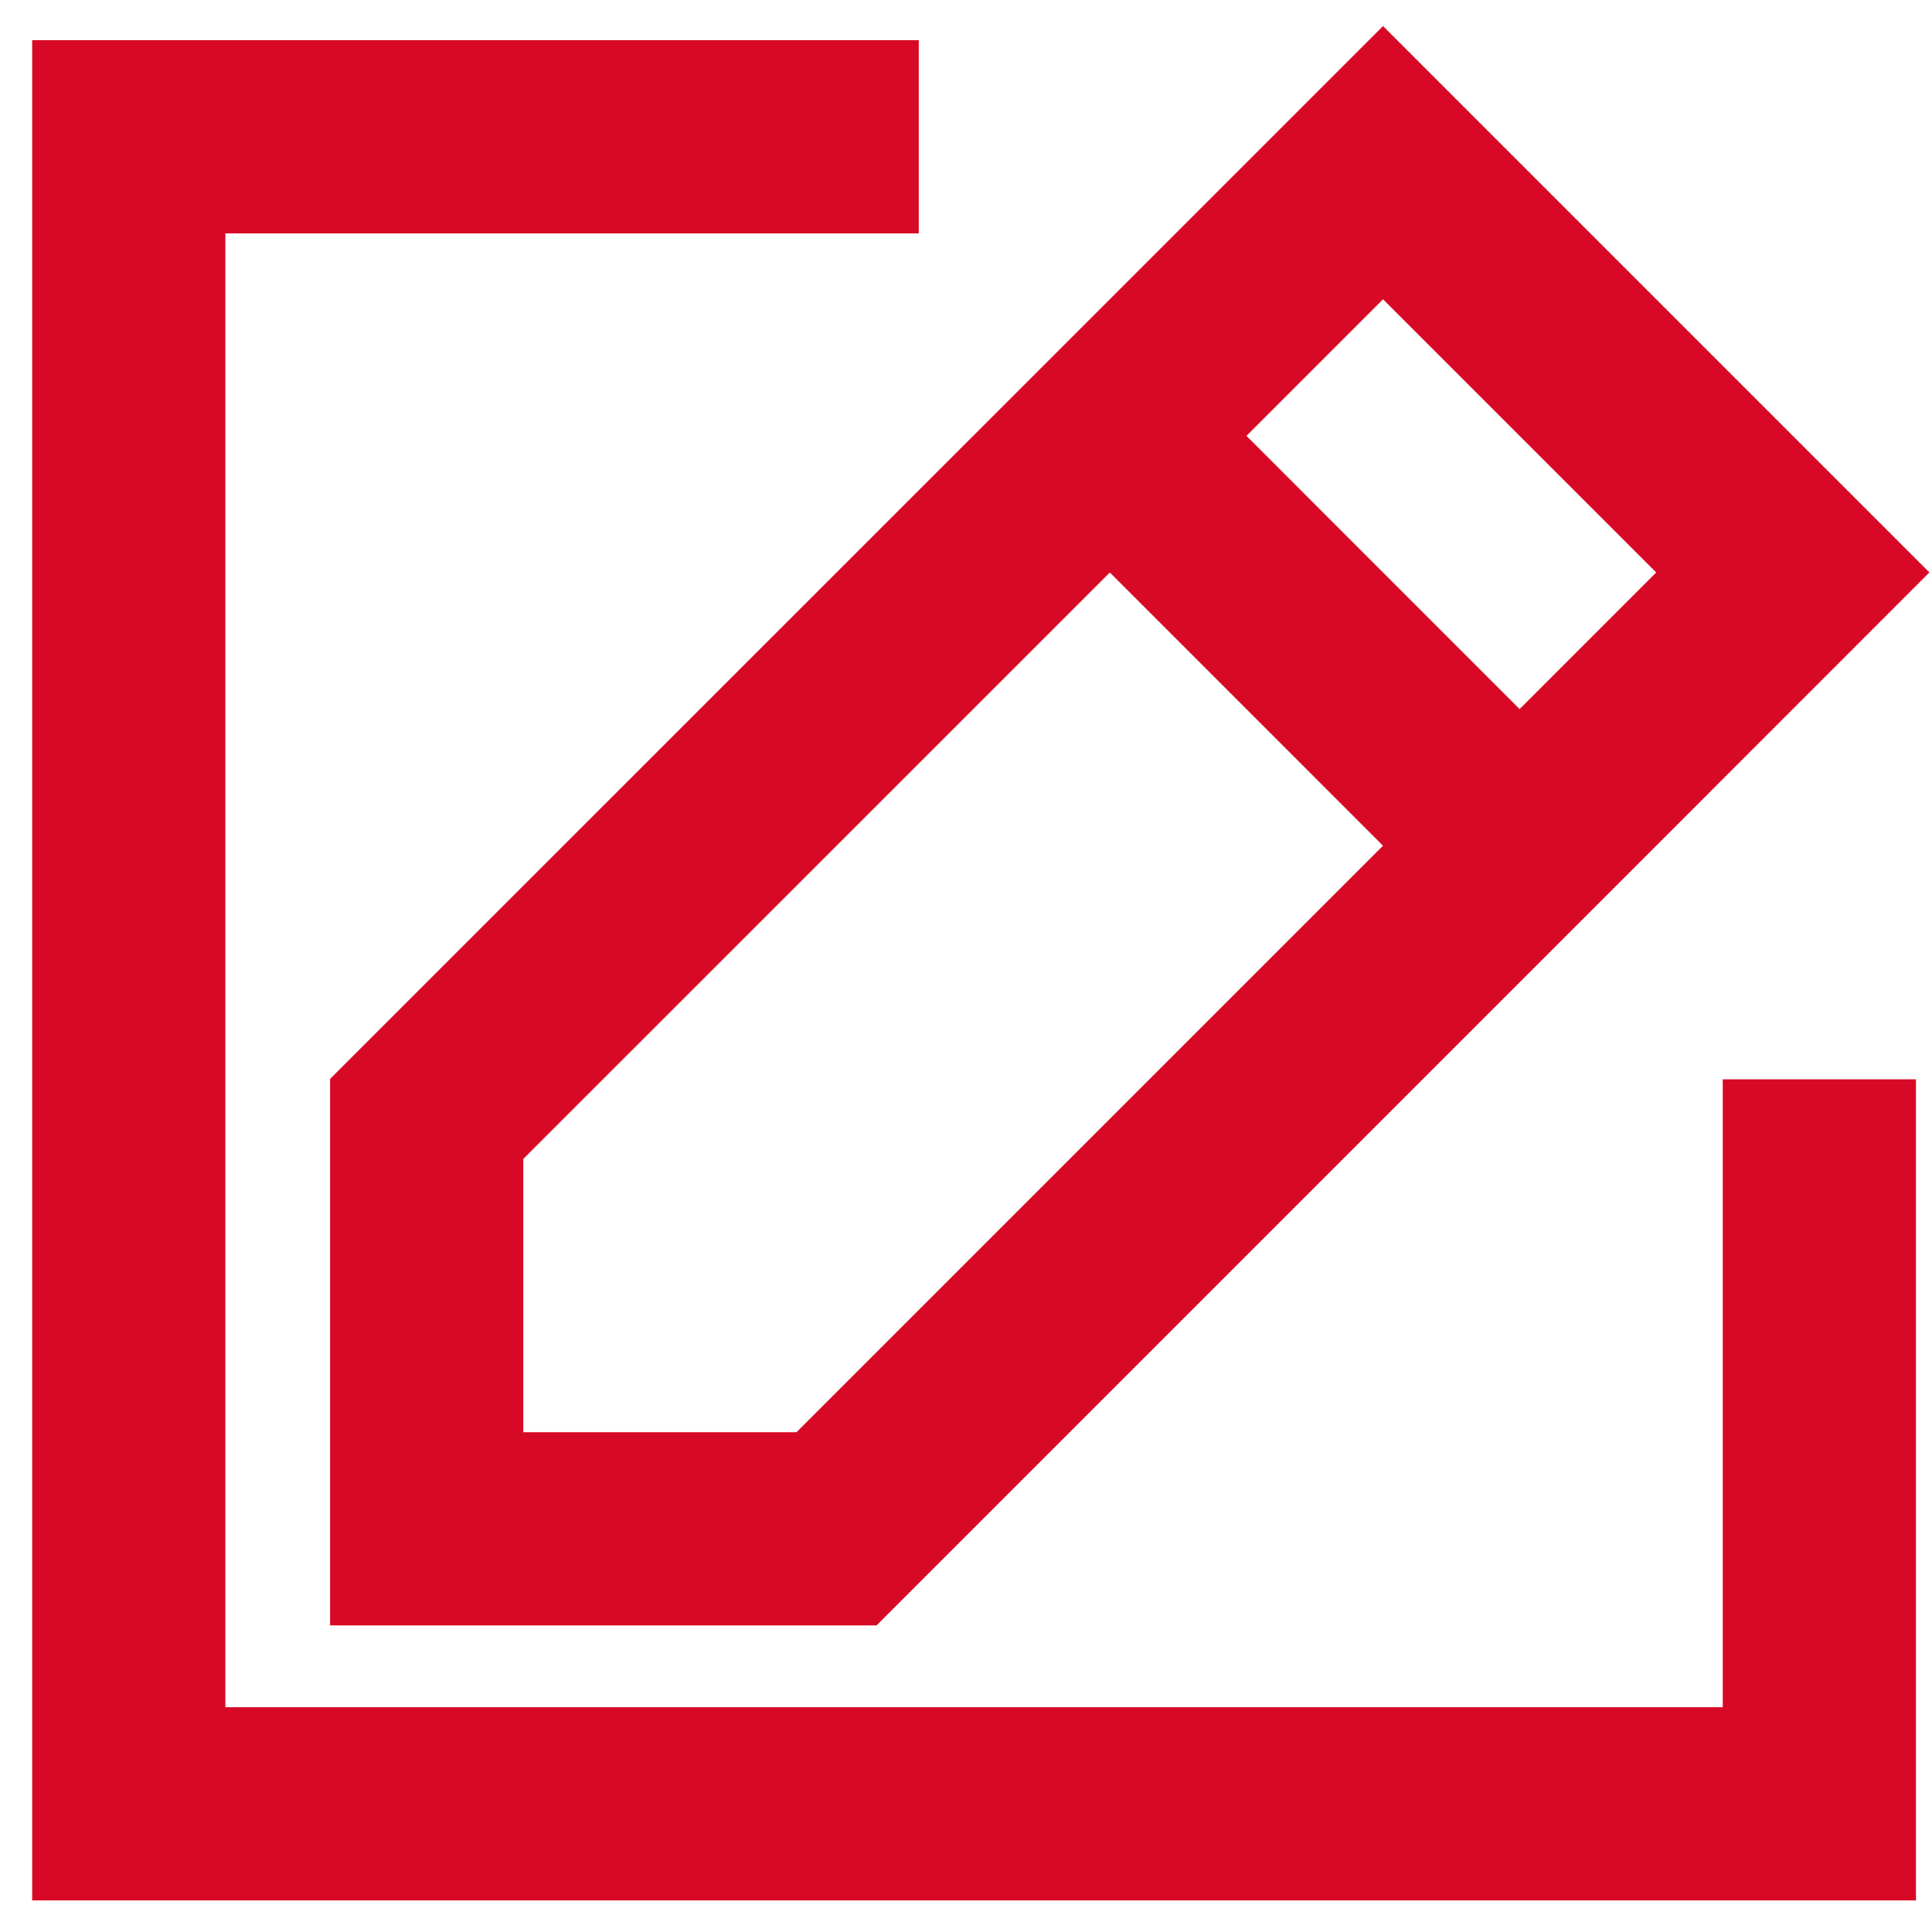
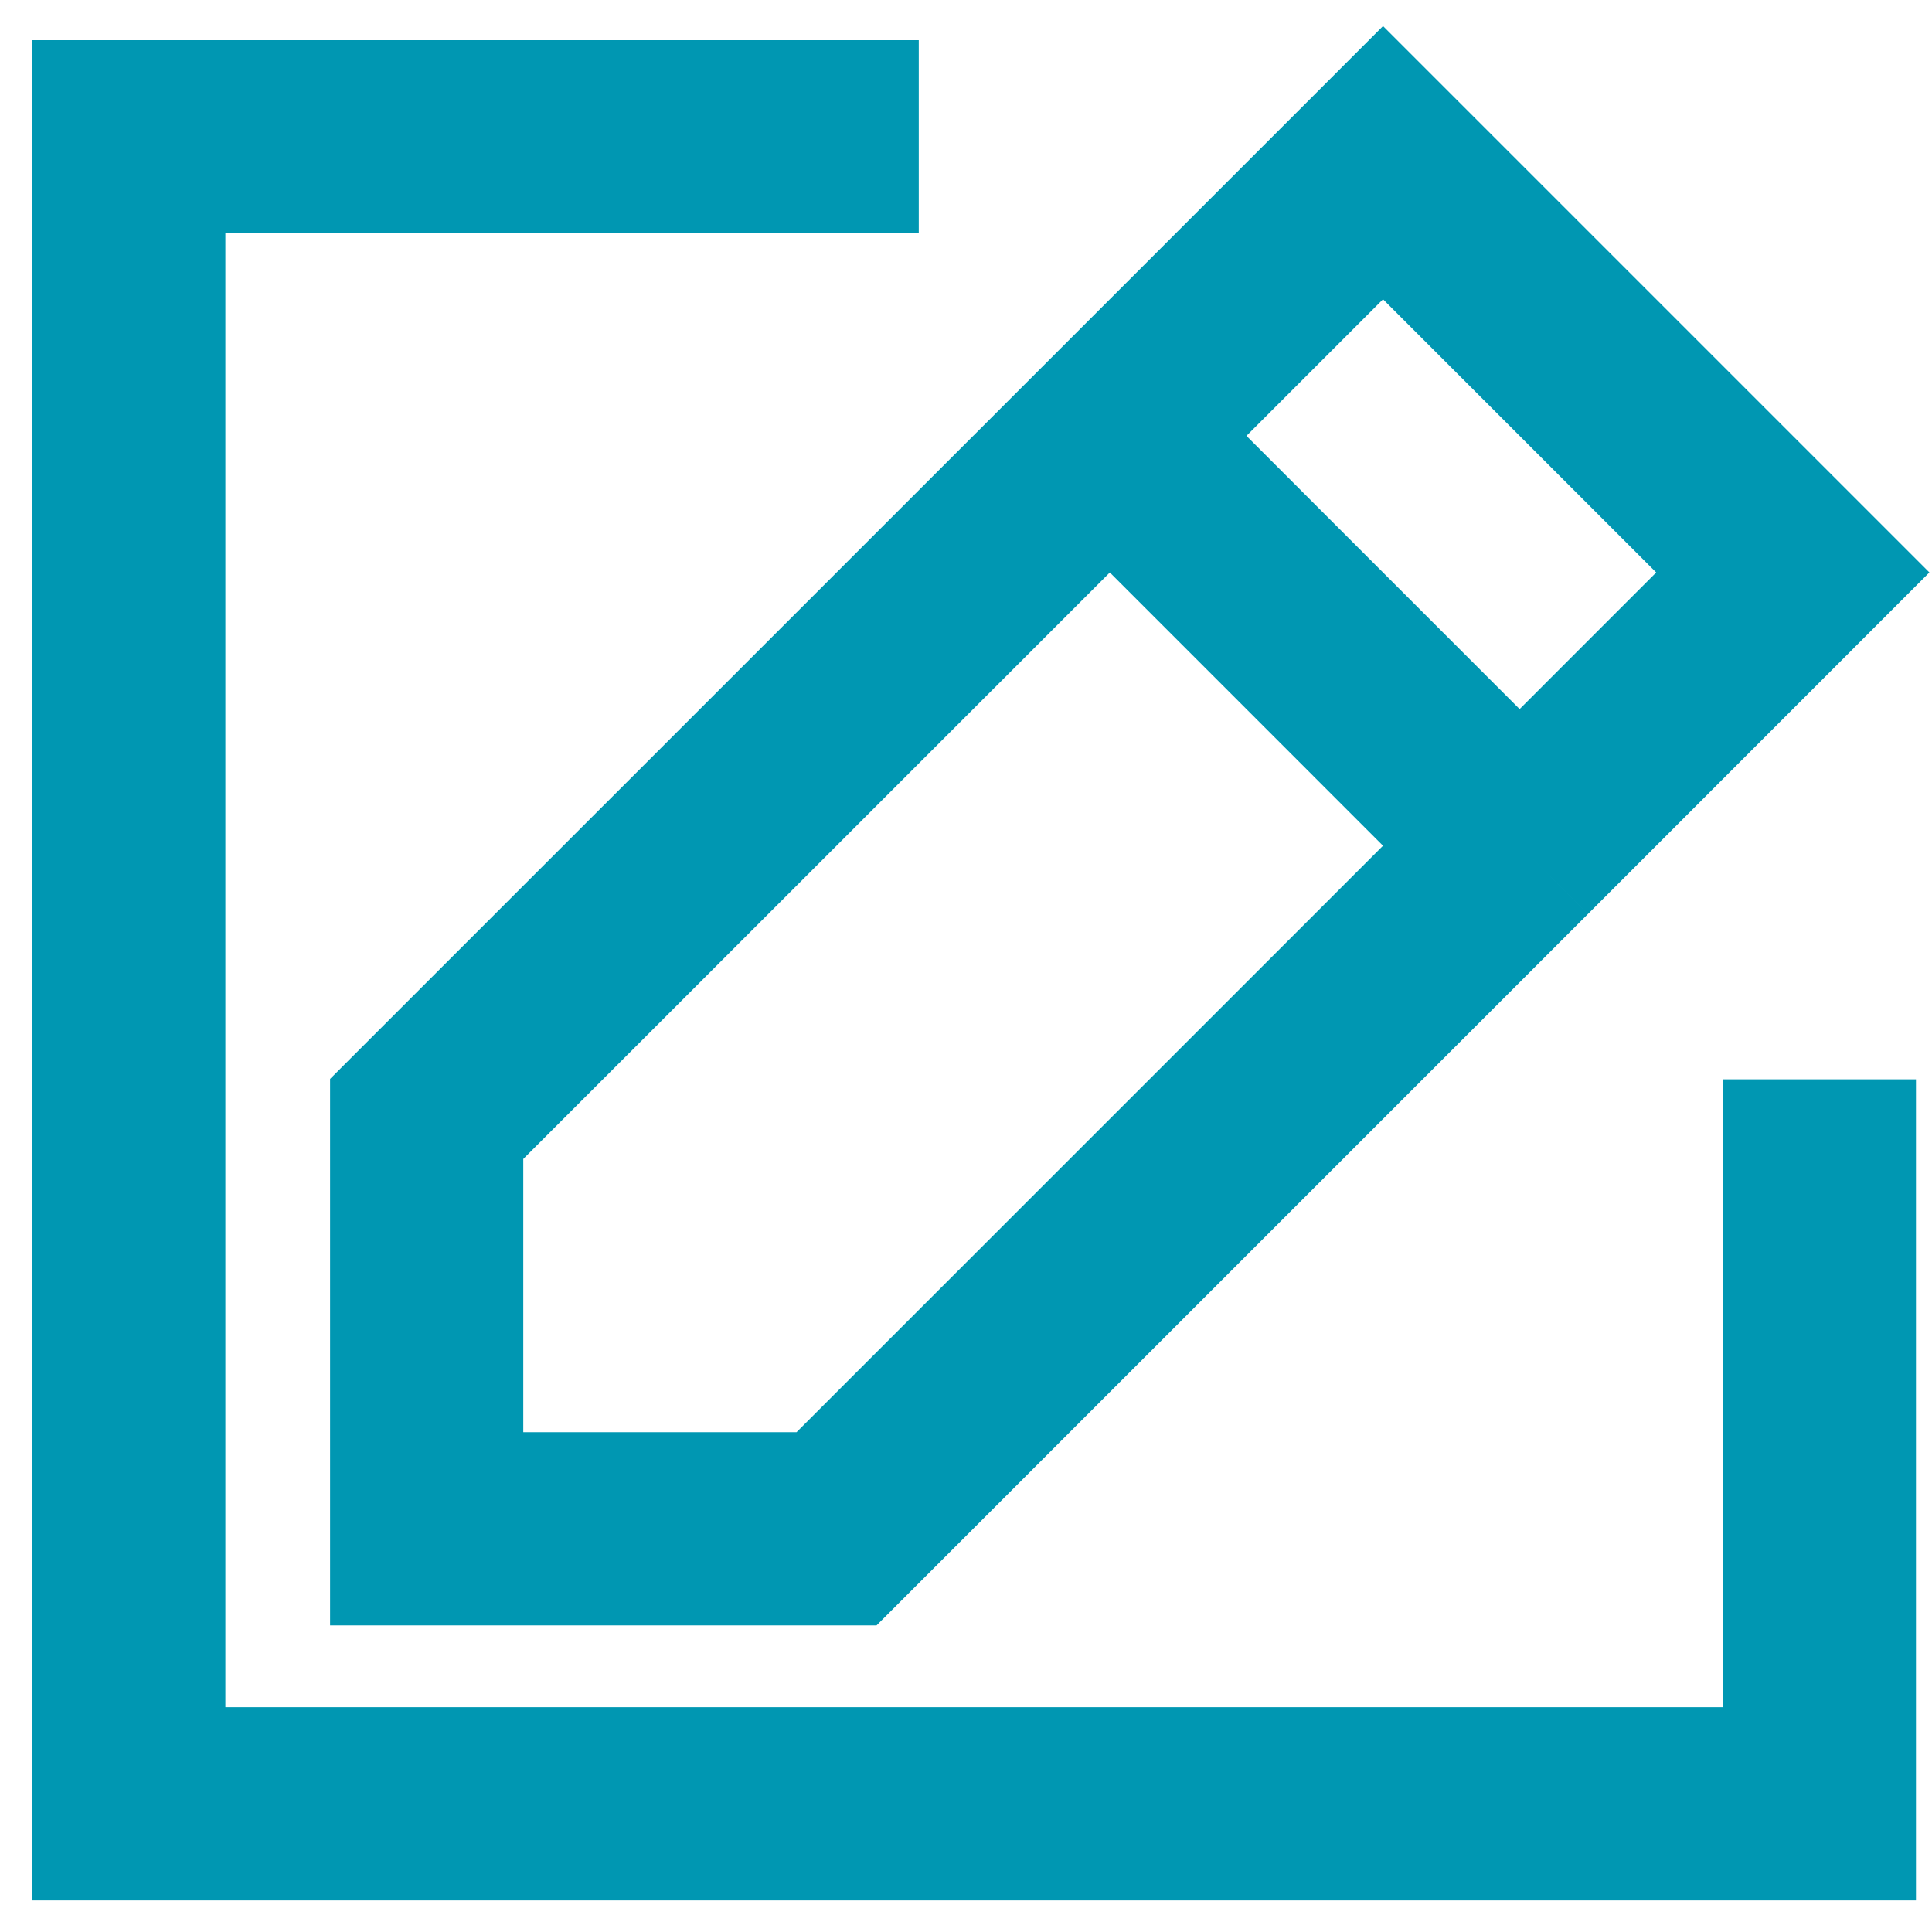
<svg xmlns="http://www.w3.org/2000/svg" width="20" height="20" viewBox="0 0 20 20" fill="none">
-   <path d="M18.834 11.173L18.834 18.673H1.333L1.333 1.416L9.511 1.416" stroke="#d70926" stroke-width="2" />
-   <path d="M11.489 4.512L4.417 11.583V15.826H8.66L15.731 8.755M11.489 4.512L14.317 1.684L18.559 5.926L15.731 8.755M11.489 4.512L15.731 8.755" stroke="#d70926" stroke-width="2" />
+   <path d="M18.834 11.173L18.834 18.673H1.333L1.333 1.416L9.511 1.416" stroke="#0097b2" stroke-width="2" />
+   <path d="M11.489 4.512L4.417 11.583V15.826H8.66L15.731 8.755M11.489 4.512L14.317 1.684L18.559 5.926L15.731 8.755M11.489 4.512L15.731 8.755" stroke="#0097b2" stroke-width="2" />
</svg>
